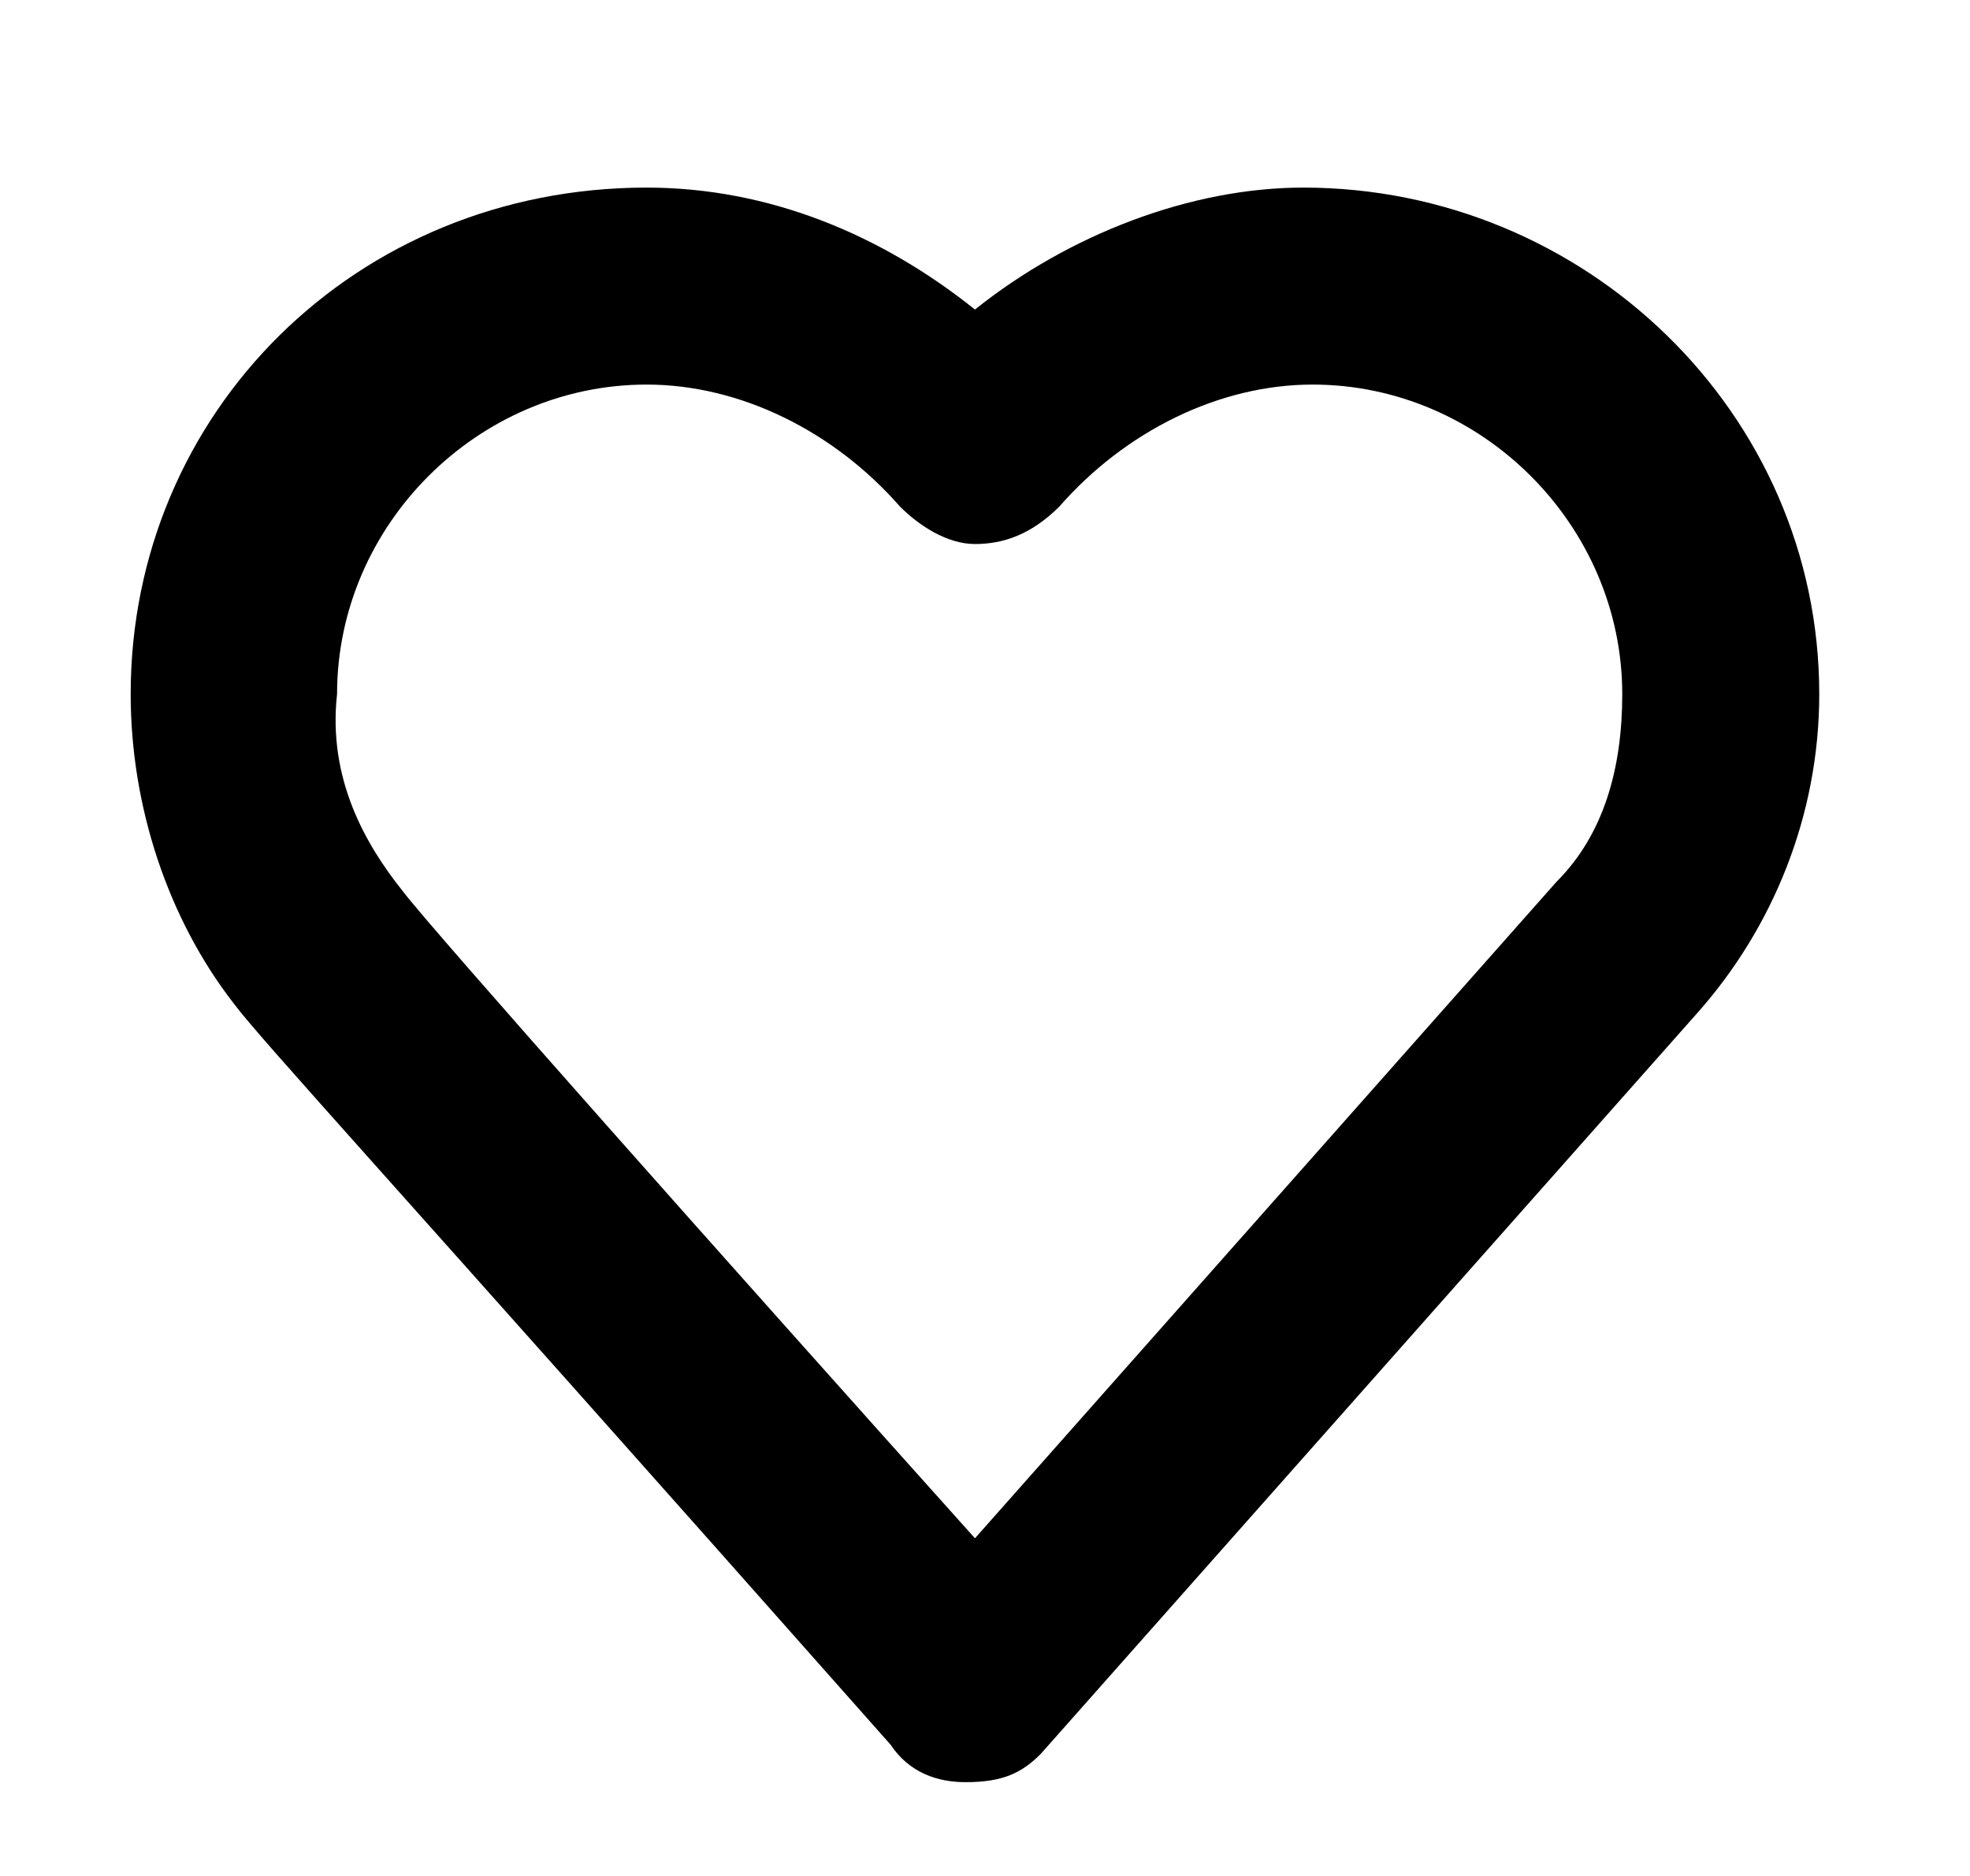
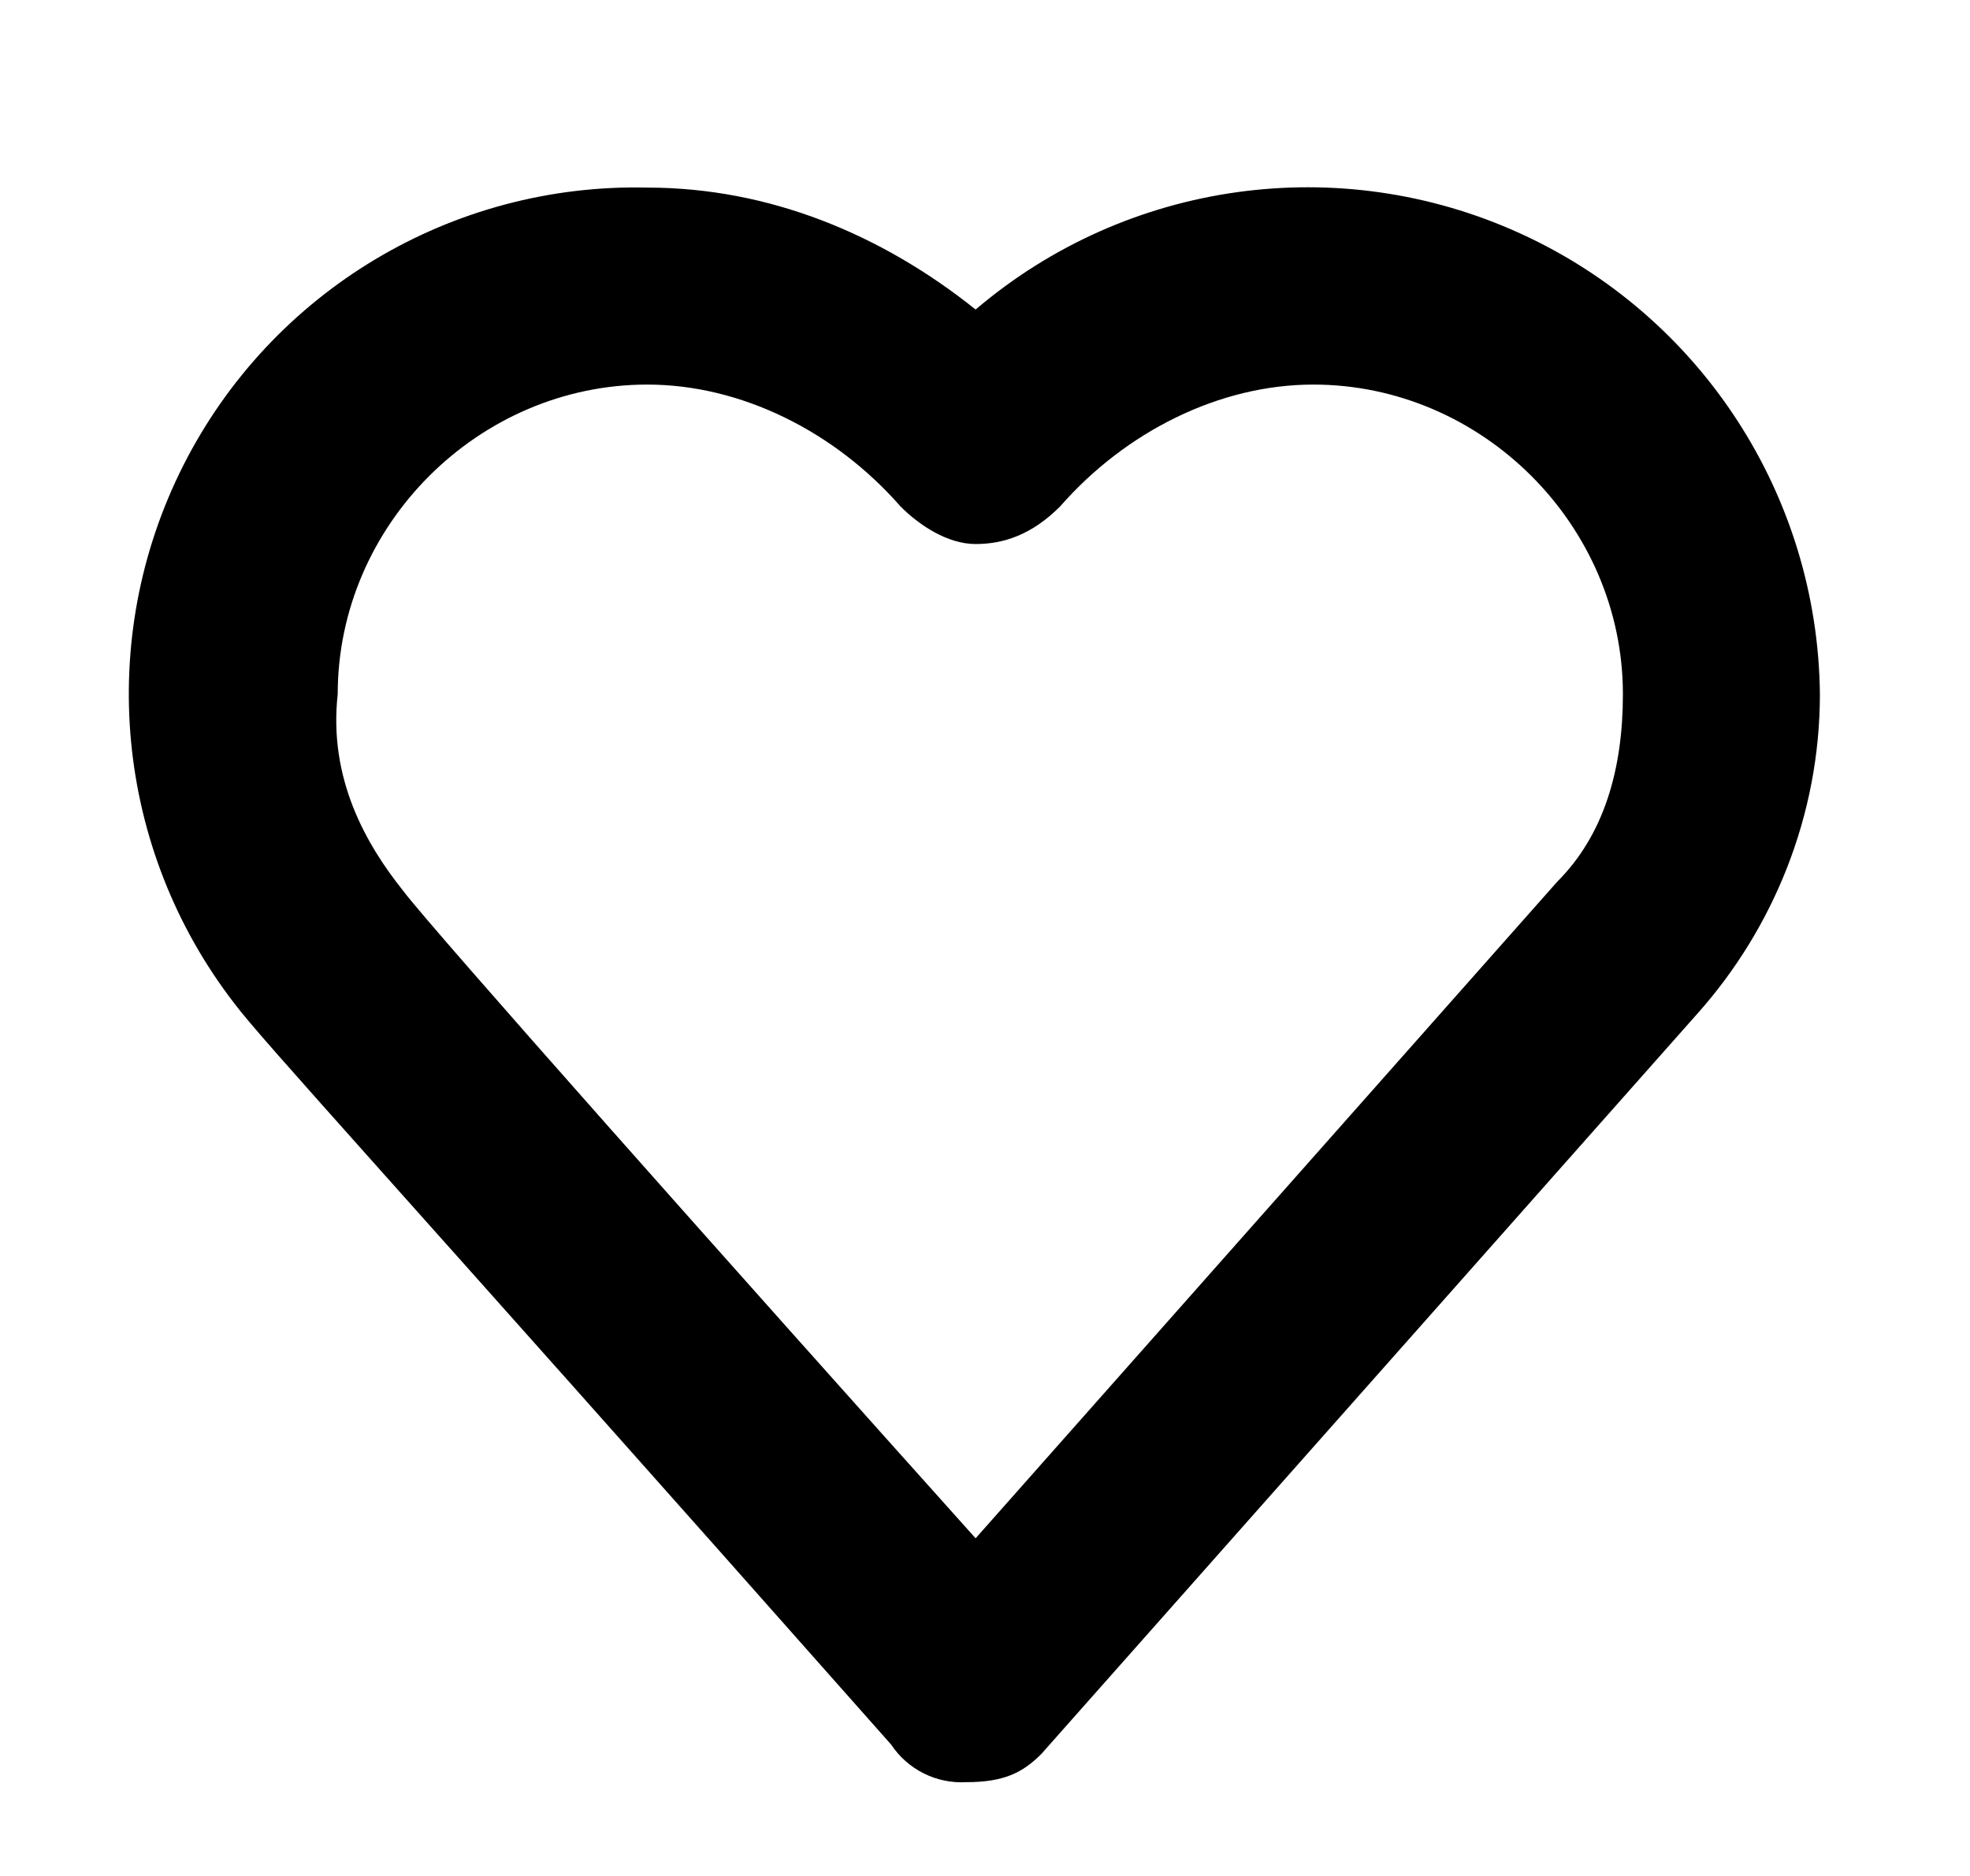
- <svg xmlns="http://www.w3.org/2000/svg" width="21" height="20" viewBox="0 0 21 20" fill="none">
-   <path d="M10.293 19C9.993 19 9.693 18.9 9.493 18.6C4.093 12.5 2.793 11.1 2.493 10.7C1.793 9.8 1.393 8.6 1.393 7.4C1.393 4.4 3.793 2 6.893 2C8.193 2 9.393 2.5 10.393 3.3C11.393 2.5 12.693 2 13.893 2C16.893 2 19.393 4.4 19.393 7.4C19.393 8.7 18.893 9.9 18.093 10.8L11.093 18.7C10.893 18.9 10.693 19 10.293 19ZM4.293 9.5C4.593 9.9 7.793 13.5 10.393 16.4L16.593 9.4C17.093 8.9 17.293 8.2 17.293 7.4C17.293 5.6 15.793 4.1 13.993 4.1C12.993 4.1 11.993 4.6 11.293 5.4C10.993 5.7 10.693 5.8 10.393 5.8C10.093 5.8 9.793 5.6 9.593 5.4C8.893 4.6 7.893 4.1 6.893 4.1C5.093 4.1 3.593 5.6 3.593 7.4C3.493 8.3 3.893 9 4.293 9.5C4.193 9.5 4.193 9.5 4.293 9.5Z" fill="black" />
+ <svg xmlns="http://www.w3.org/2000/svg" width="21" height="20" fill="none">
+   <path d="M10.3 19a.9.9 0 0 1-.8-.4c-5.4-6.1-6.7-7.5-7-7.9A5.4 5.4 0 0 1 6.9 2c1.3 0 2.5.5 3.5 1.3a5.46 5.46 0 0 1 9 4.1c0 1.3-.5 2.5-1.3 3.4l-7 7.9c-.2.2-.4.3-.8.3Zm-6-9.5c.3.4 3.5 4 6.1 6.9l6.2-7c.5-.5.7-1.2.7-2 0-1.8-1.5-3.3-3.3-3.3-1 0-2 .5-2.7 1.3-.3.3-.6.4-.9.4-.3 0-.6-.2-.8-.4-.7-.8-1.7-1.3-2.7-1.3-1.8 0-3.3 1.5-3.3 3.3-.1.9.3 1.6.7 2.1-.1 0-.1 0 0 0Z" fill="#000" />
</svg>
